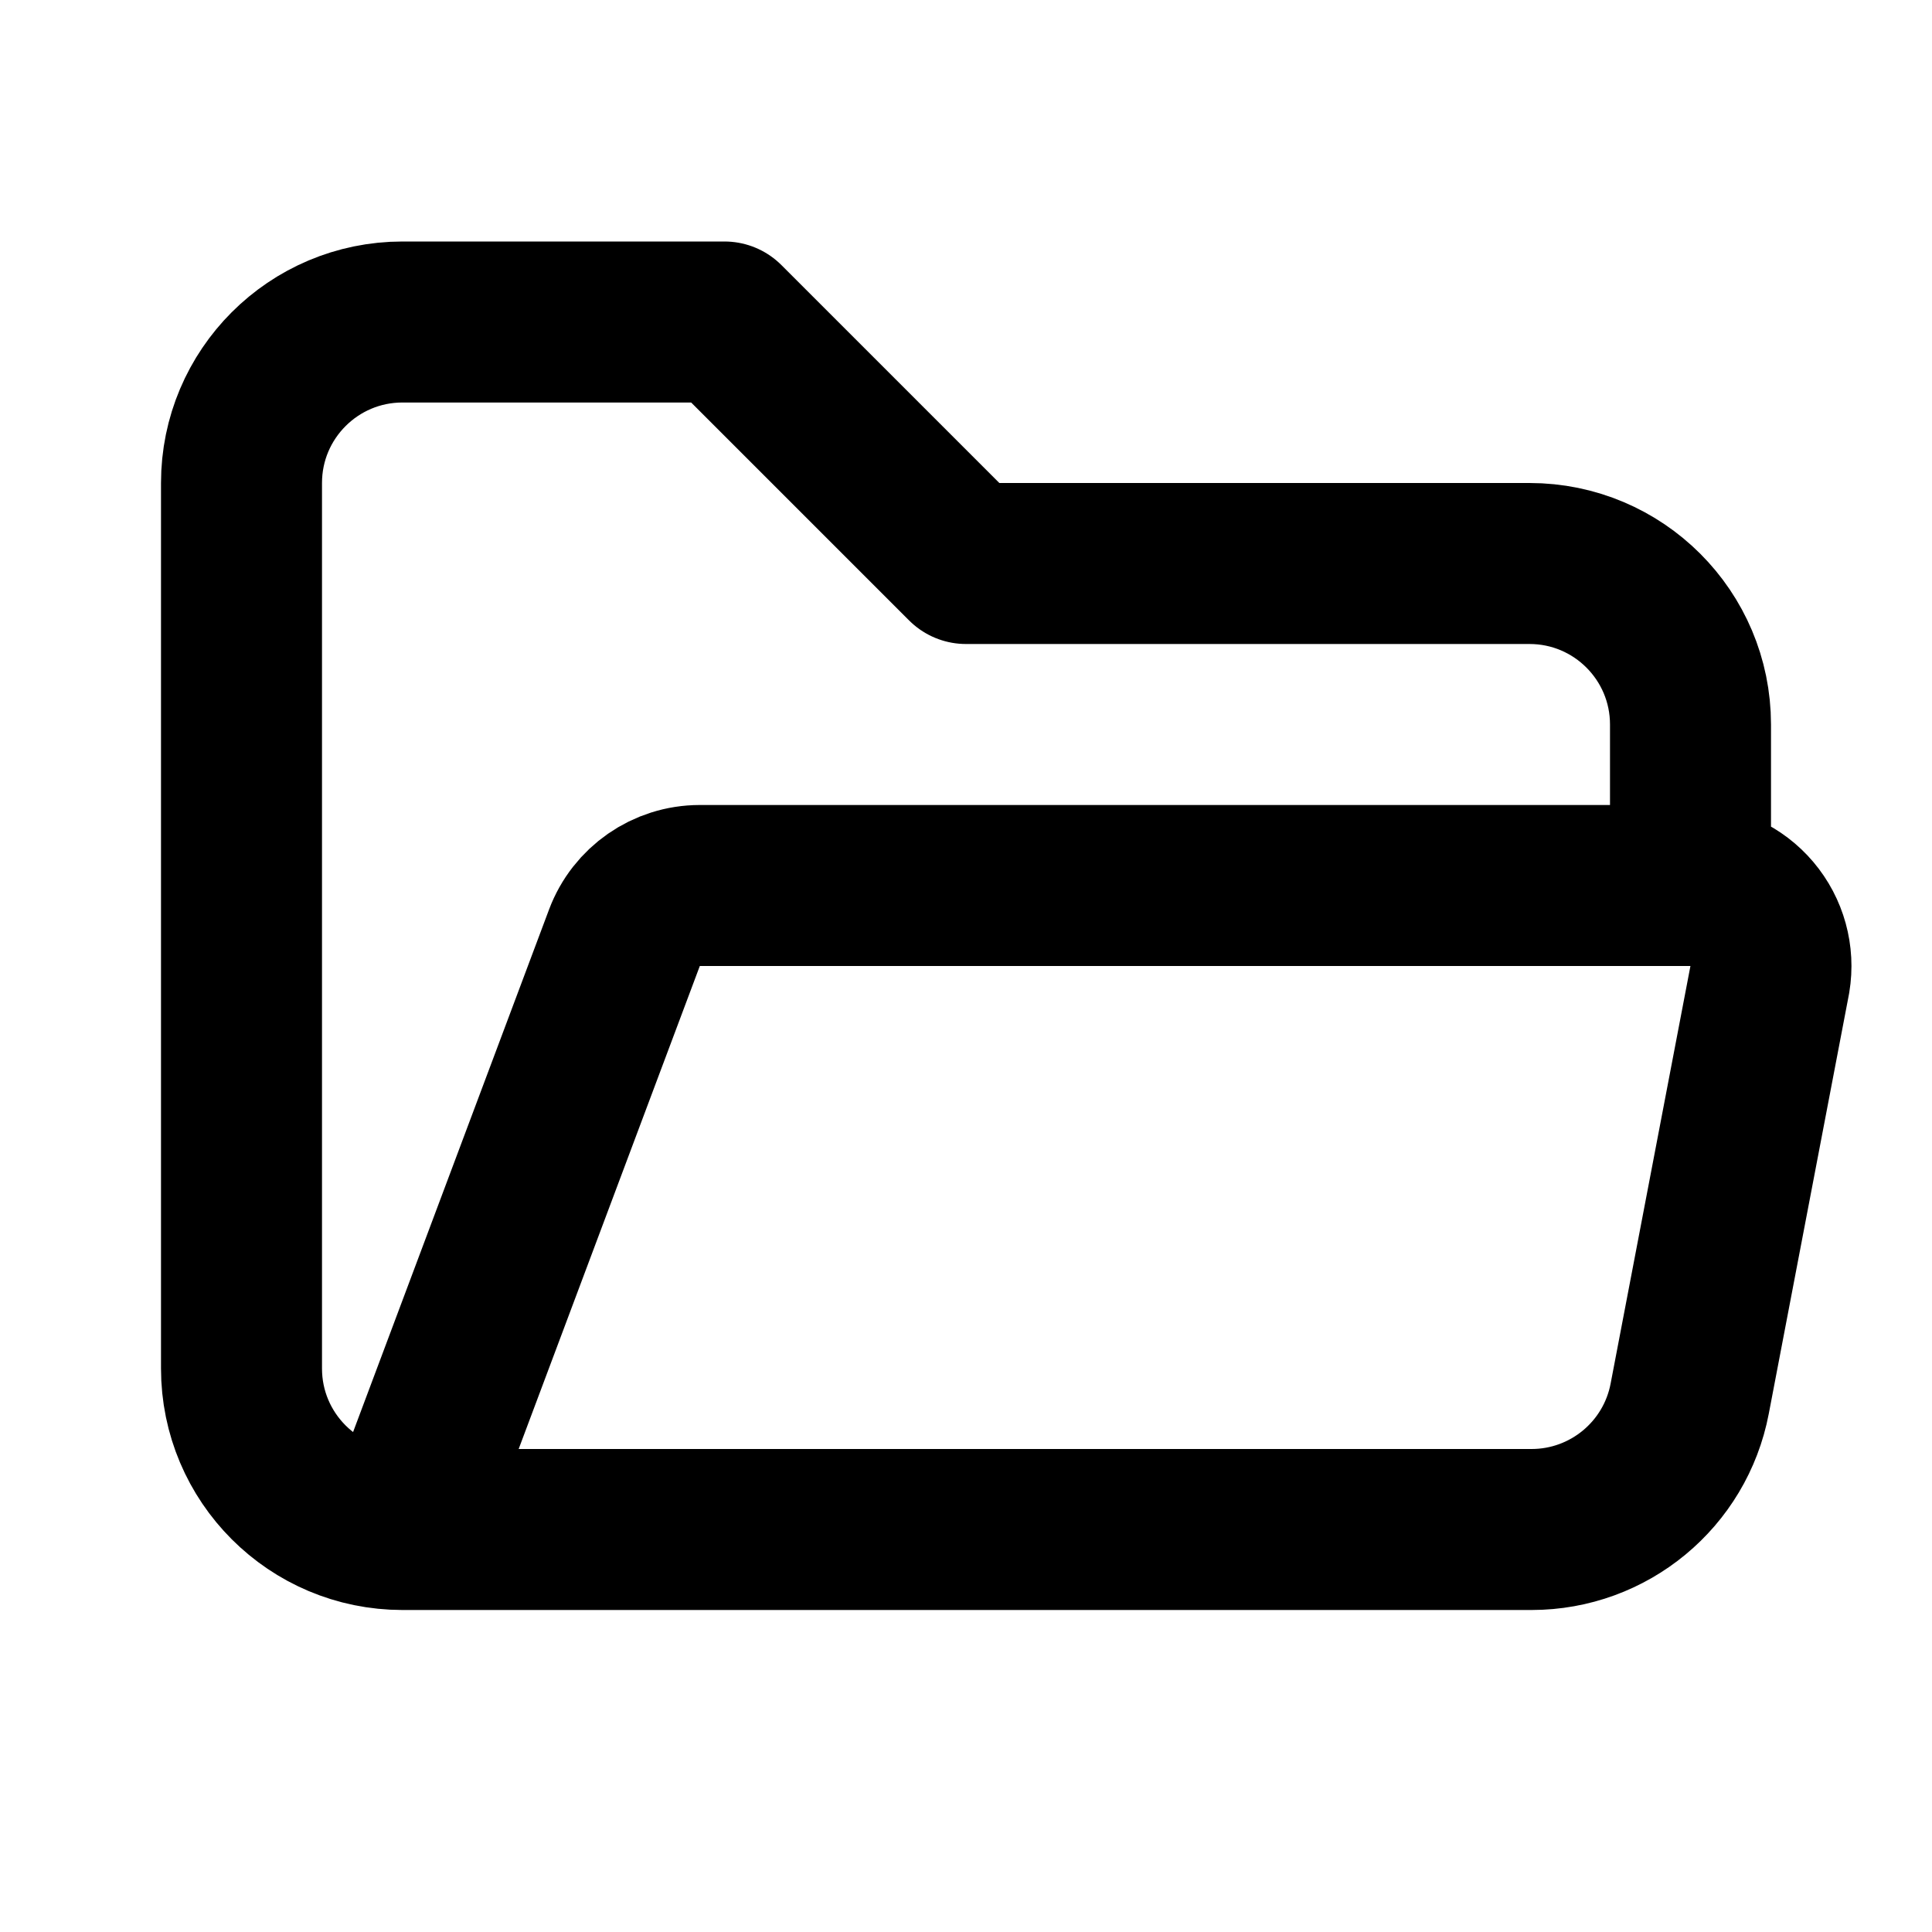
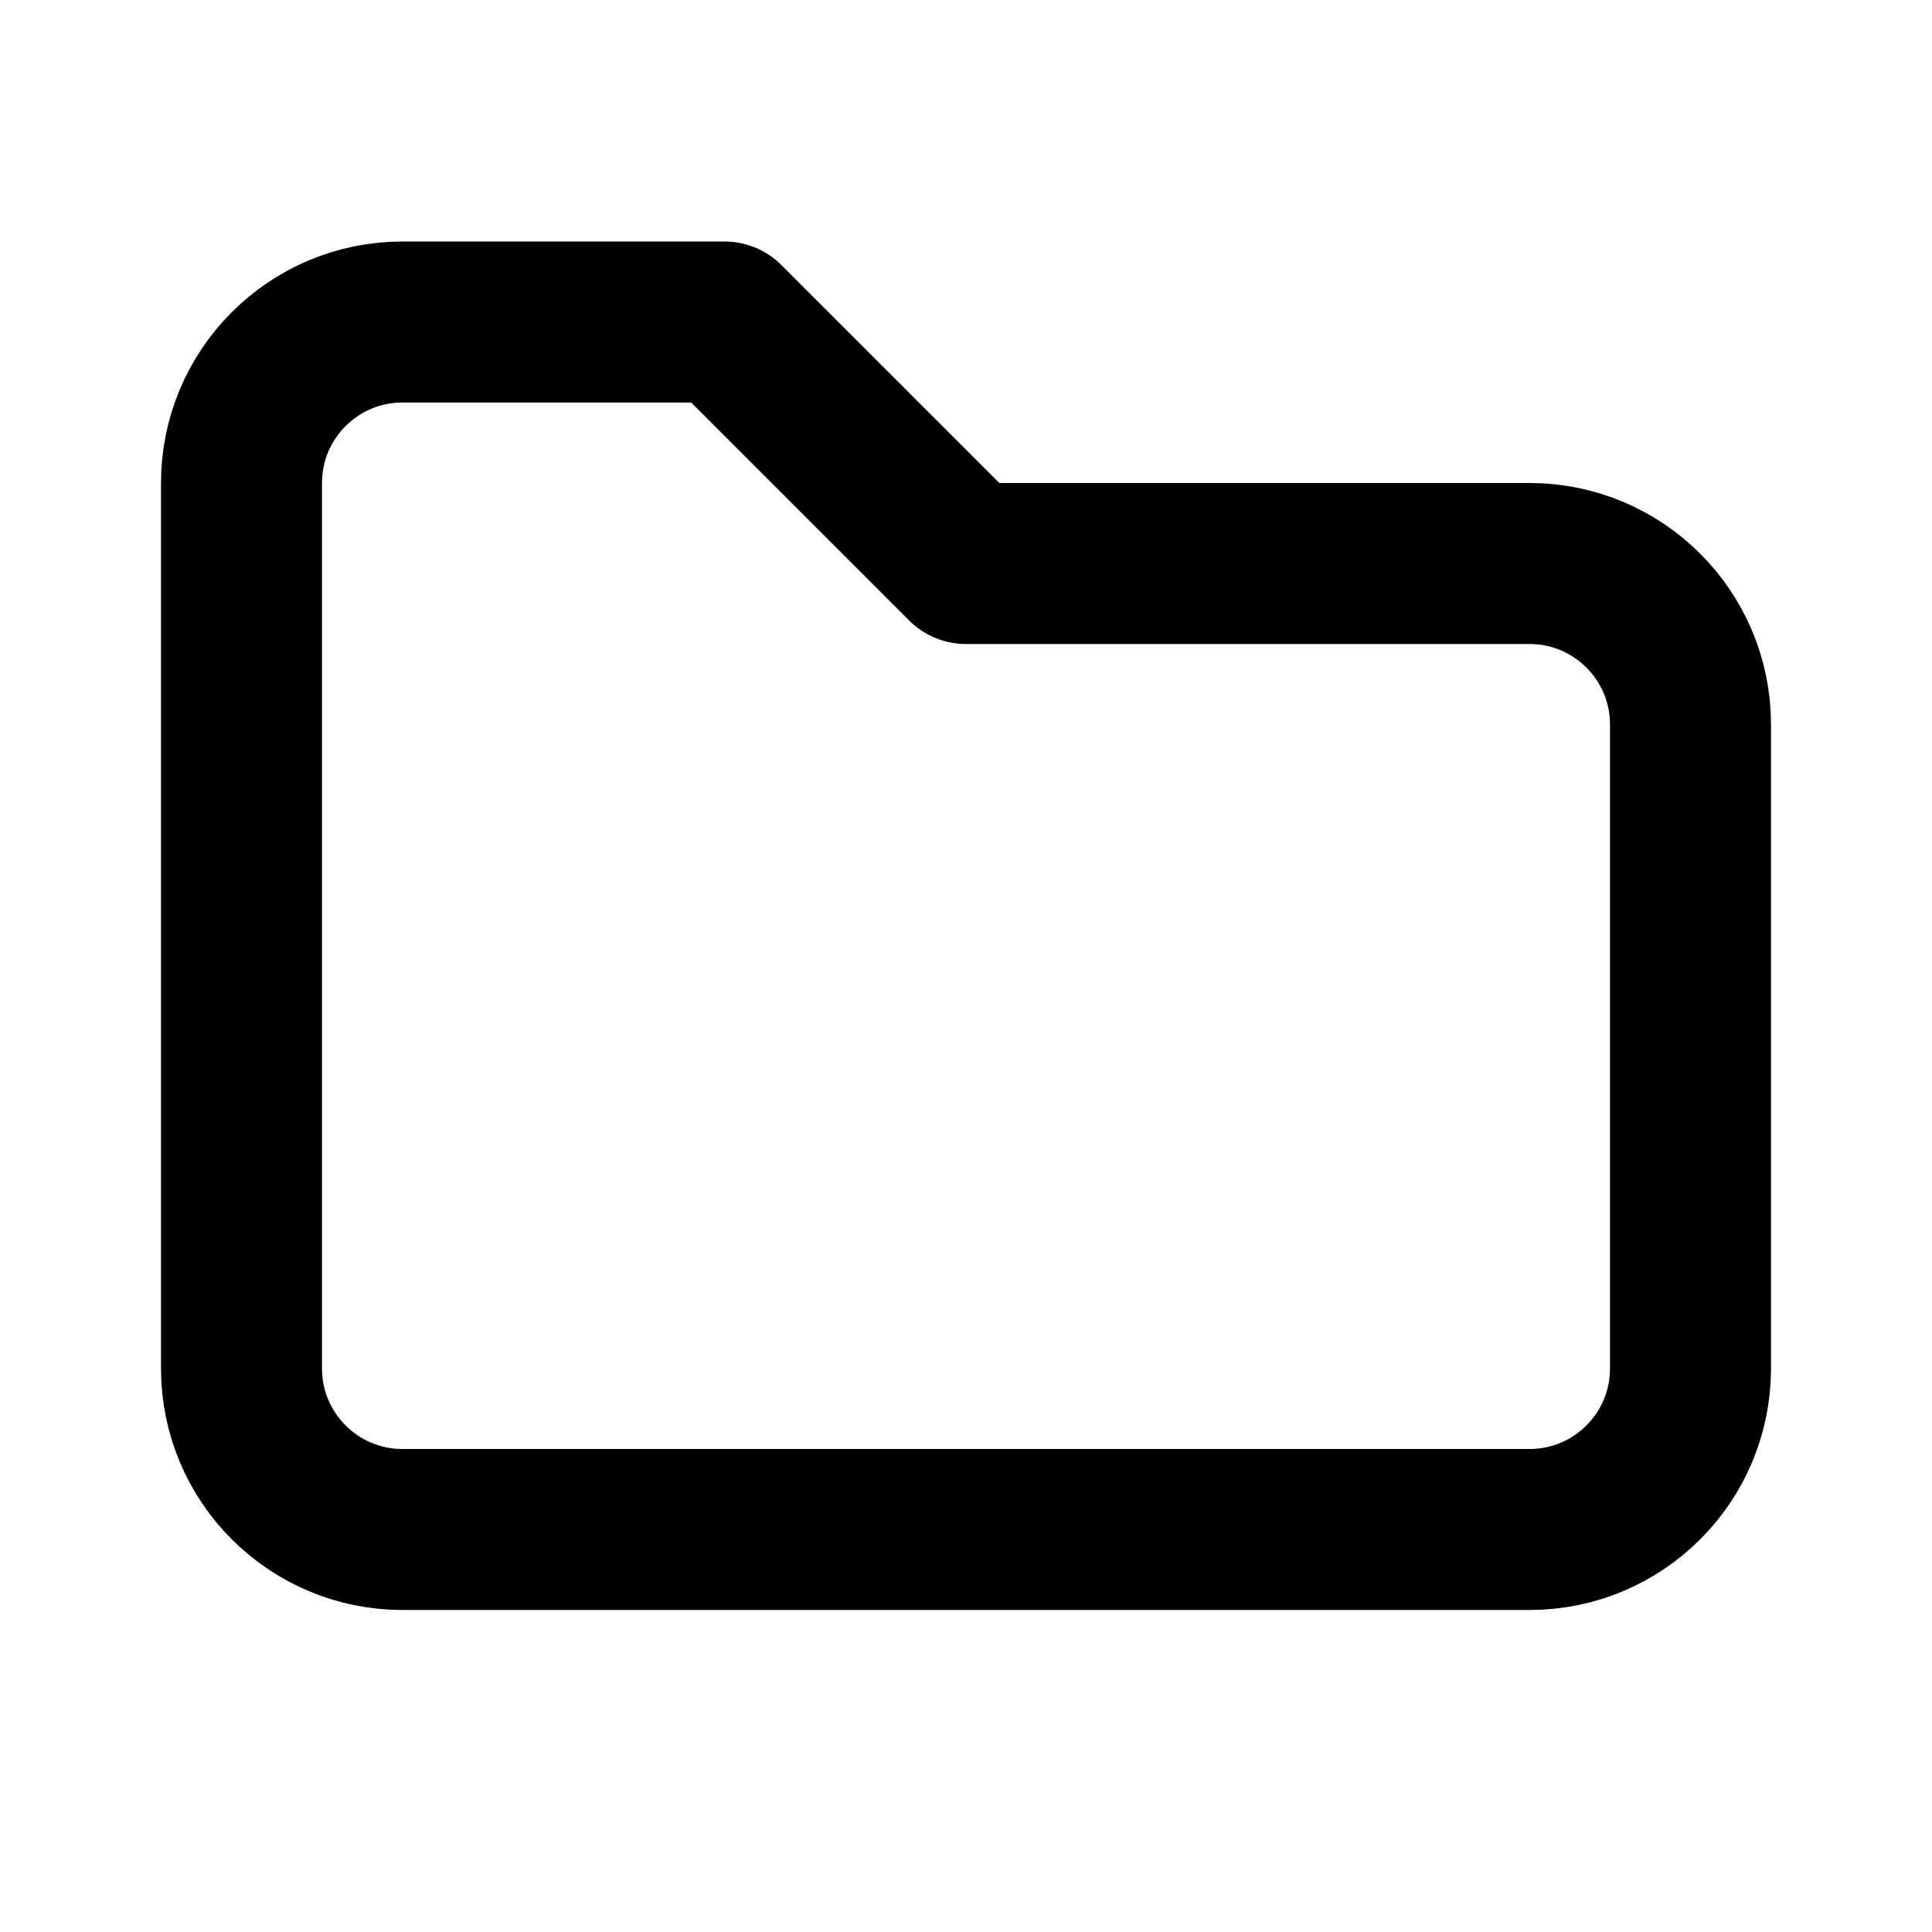
- <svg xmlns="http://www.w3.org/2000/svg" width="24" height="24" viewBox="0 0 24 24" fill="none" stroke="currentColor" stroke-width="2" stroke-linecap="round" stroke-linejoin="round" class="icon icon-tabler icons-tabler-outline icon-tabler-folder-open">
+ <svg xmlns="http://www.w3.org/2000/svg" width="24" height="24" viewBox="0 0 24 24" fill="none" stroke="currentColor" stroke-width="2" stroke-linecap="round" stroke-linejoin="round" class="icon icon-tabler icons-tabler-outline icon-tabler-folder">
  <path stroke="none" d="M0 0h24v24H0z" fill="none" />
-   <path d="M5 19l2.757 -7.351a1 1 0 0 1 .936 -.649h12.307a1 1 0 0 1 .986 1.164l-.996 5.211a2 2 0 0 1 -1.964 1.625h-14.026a2 2 0 0 1 -2 -2v-11a2 2 0 0 1 2 -2h4l3 3h7a2 2 0 0 1 2 2v2" />
+   <path d="M5 4h4l3 3h7a2 2 0 0 1 2 2v8a2 2 0 0 1 -2 2h-14a2 2 0 0 1 -2 -2v-11a2 2 0 0 1 2 -2" />
</svg>
